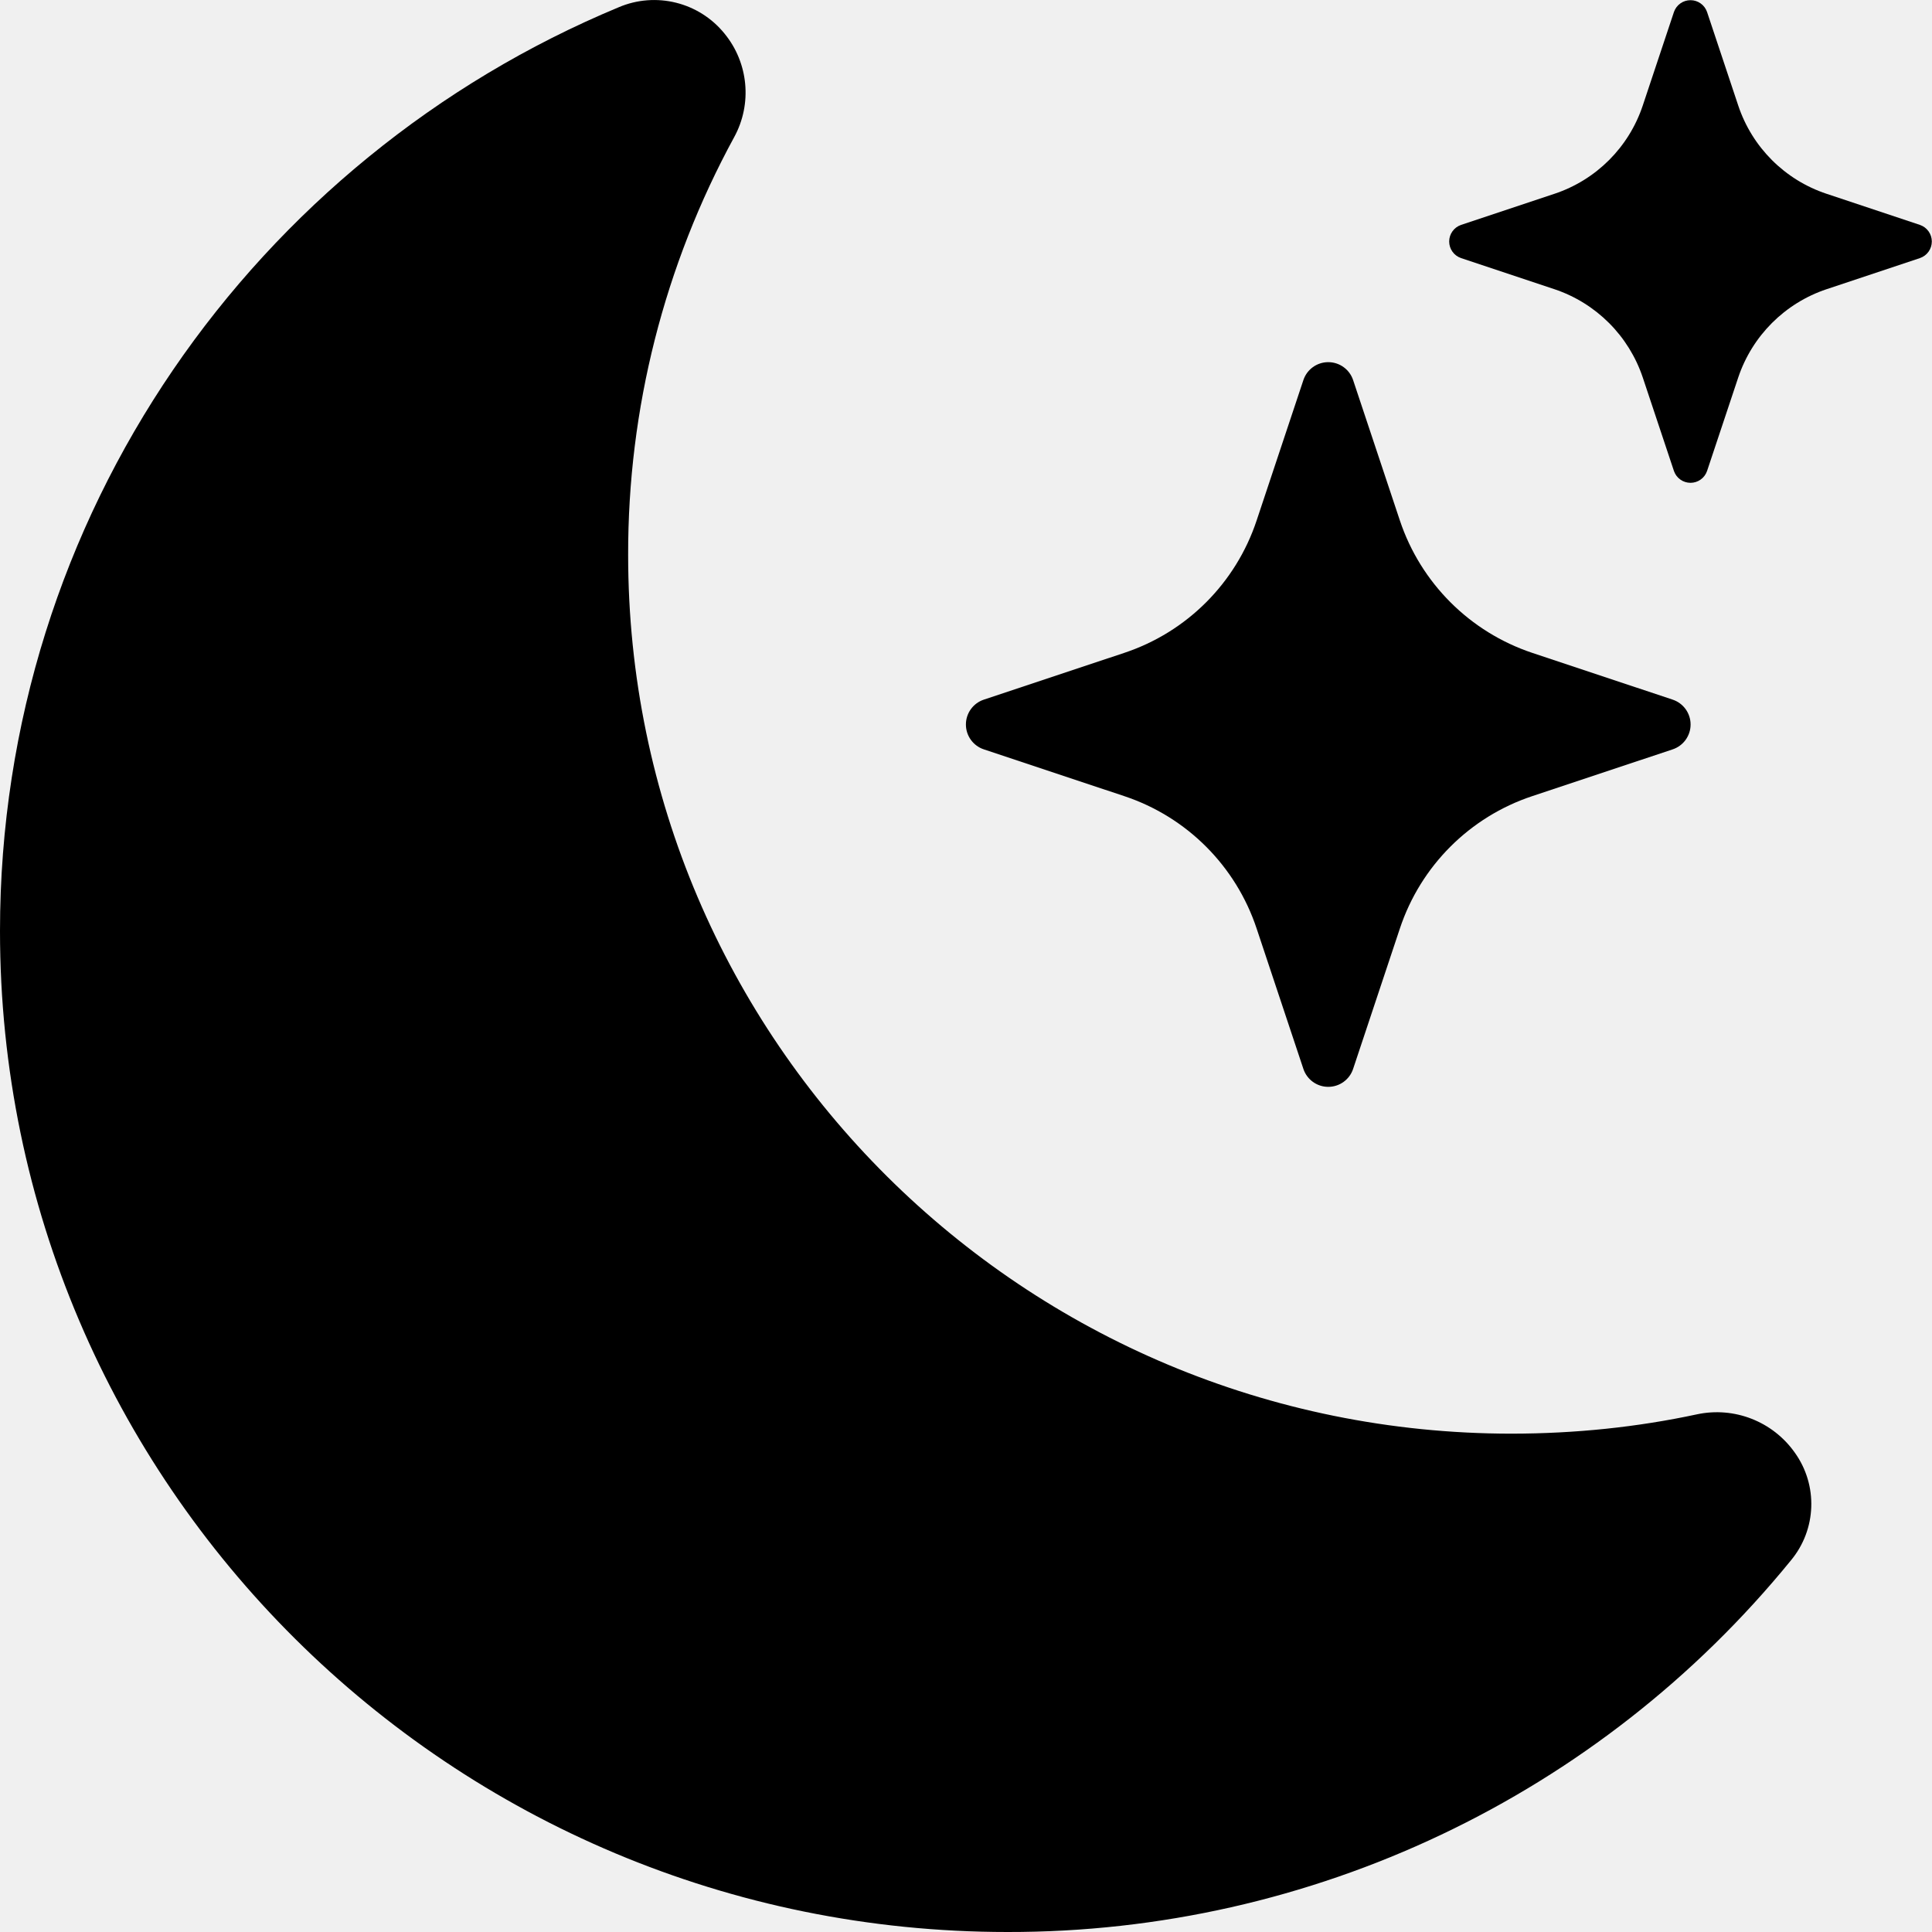
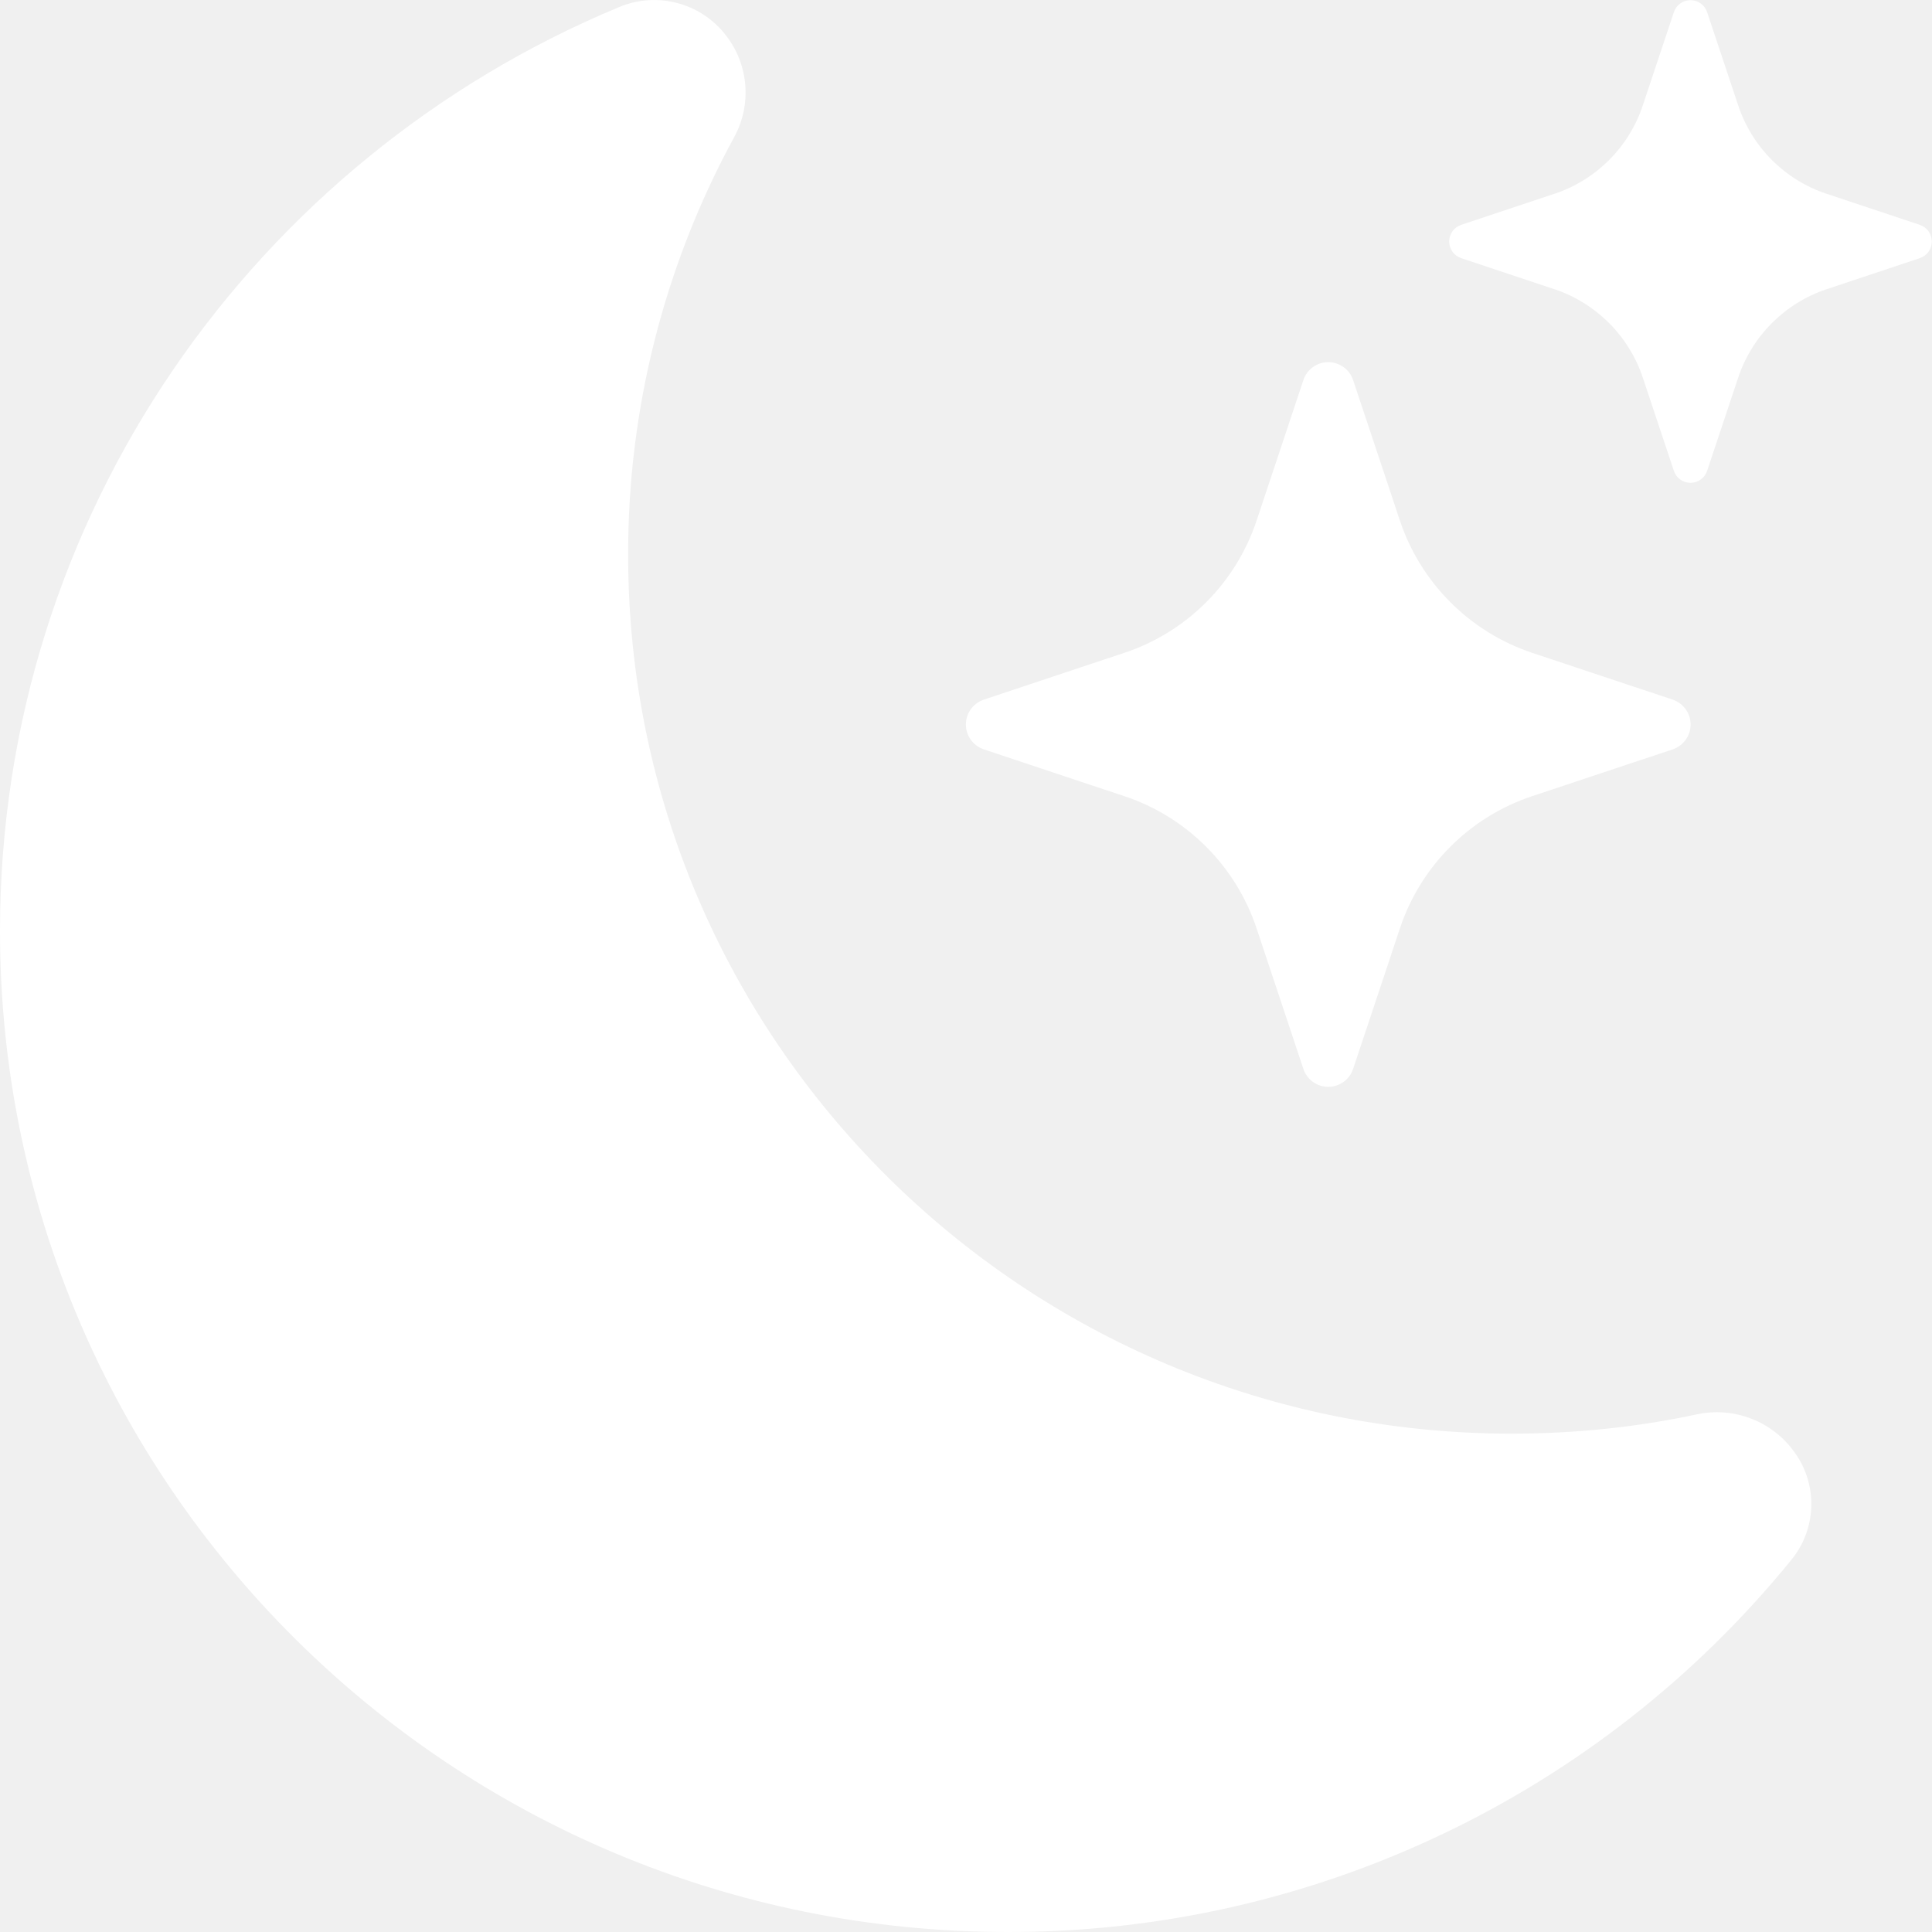
- <svg xmlns="http://www.w3.org/2000/svg" width="16" height="16" fill="currentColor" class="bi bi-moon-stars-fill" viewBox="0 0 16 16">
+ <svg xmlns="http://www.w3.org/2000/svg" width="16" height="16" fill="white" class="bi bi-moon-stars-fill" viewBox="0 0 16 16">
  <path d="M6 .278a.77.77 0 0 1 .08.858 7.2 7.2 0 0 0-.878 3.46c0 4.021 3.278 7.277 7.318 7.277q.792-.001 1.533-.16a.79.79 0 0 1 .81.316.73.73 0 0 1-.031.893A8.35 8.35 0 0 1 8.344 16C3.734 16 0 12.286 0 7.71 0 4.266 2.114 1.312 5.124.06A.75.75 0 0 1 6 .278" />
  <path d="M10.794 3.148a.217.217 0 0 1 .412 0l.387 1.162c.173.518.579.924 1.097 1.097l1.162.387a.217.217 0 0 1 0 .412l-1.162.387a1.73 1.73 0 0 0-1.097 1.097l-.387 1.162a.217.217 0 0 1-.412 0l-.387-1.162A1.73 1.73 0 0 0 9.31 6.593l-1.162-.387a.217.217 0 0 1 0-.412l1.162-.387a1.73 1.73 0 0 0 1.097-1.097zM13.863.099a.145.145 0 0 1 .274 0l.258.774c.115.346.386.617.732.732l.774.258a.145.145 0 0 1 0 .274l-.774.258a1.16 1.16 0 0 0-.732.732l-.258.774a.145.145 0 0 1-.274 0l-.258-.774a1.16 1.16 0 0 0-.732-.732l-.774-.258a.145.145 0 0 1 0-.274l.774-.258c.346-.115.617-.386.732-.732z" />
</svg>
